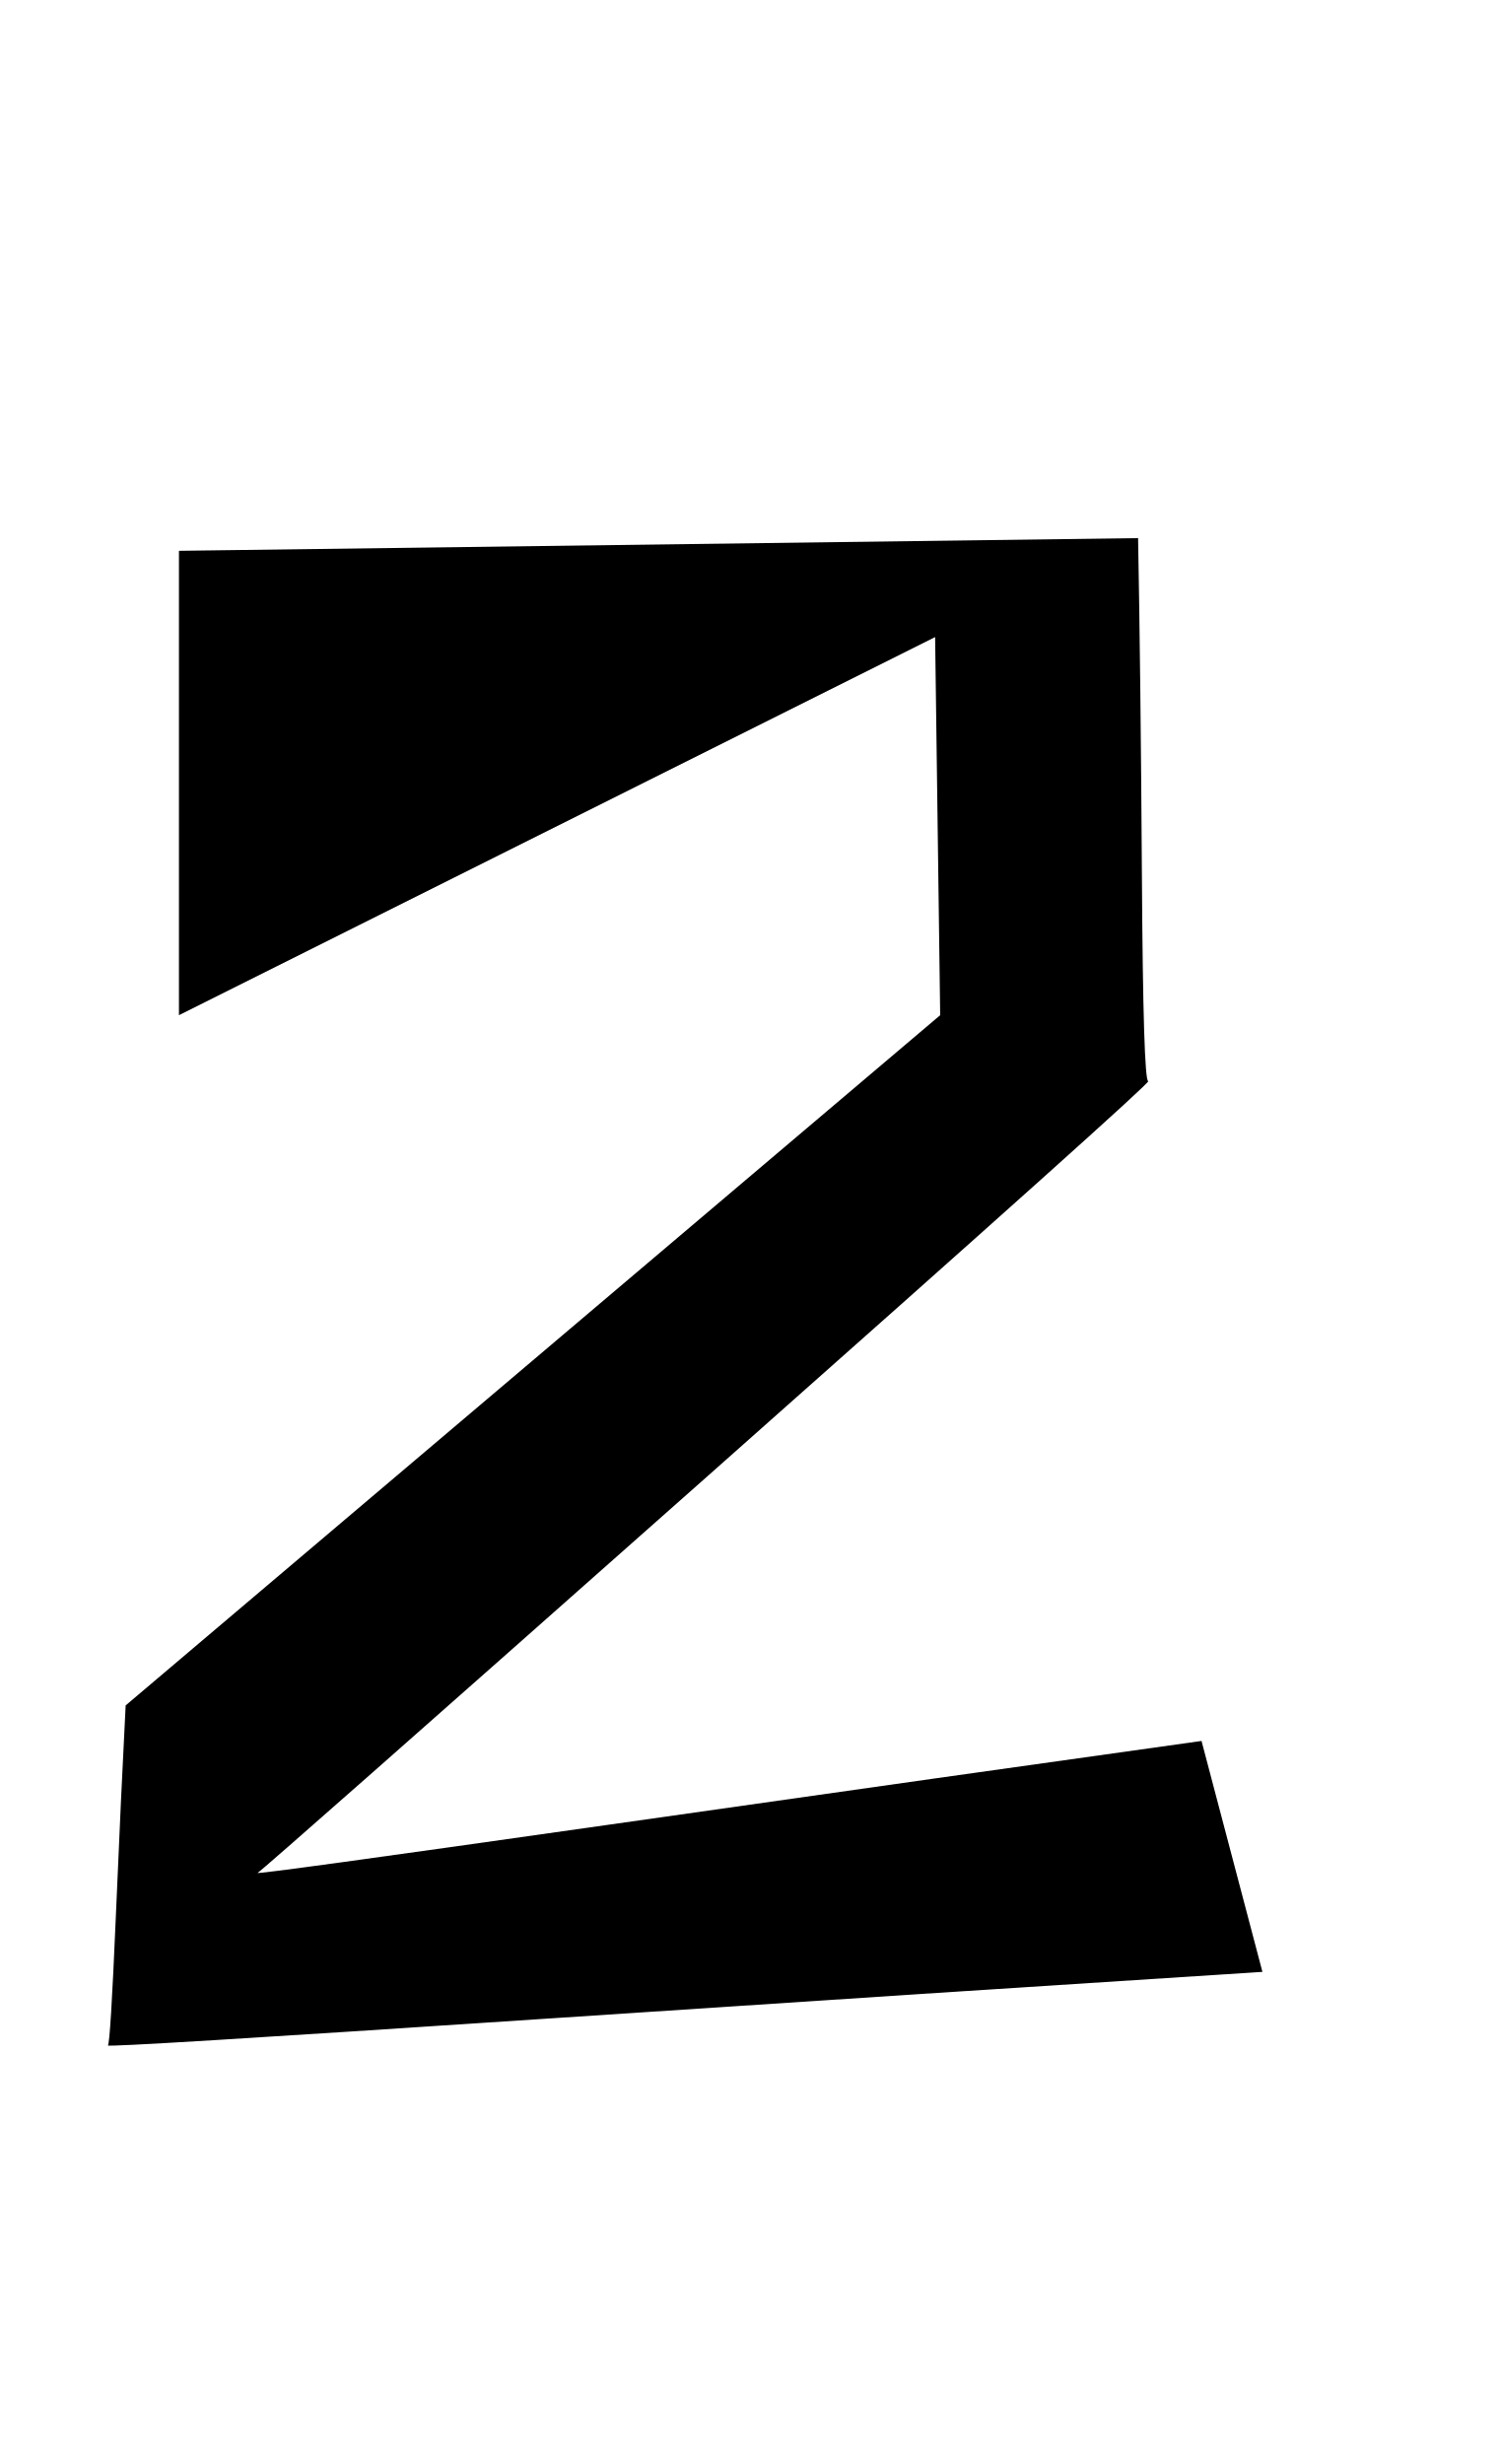
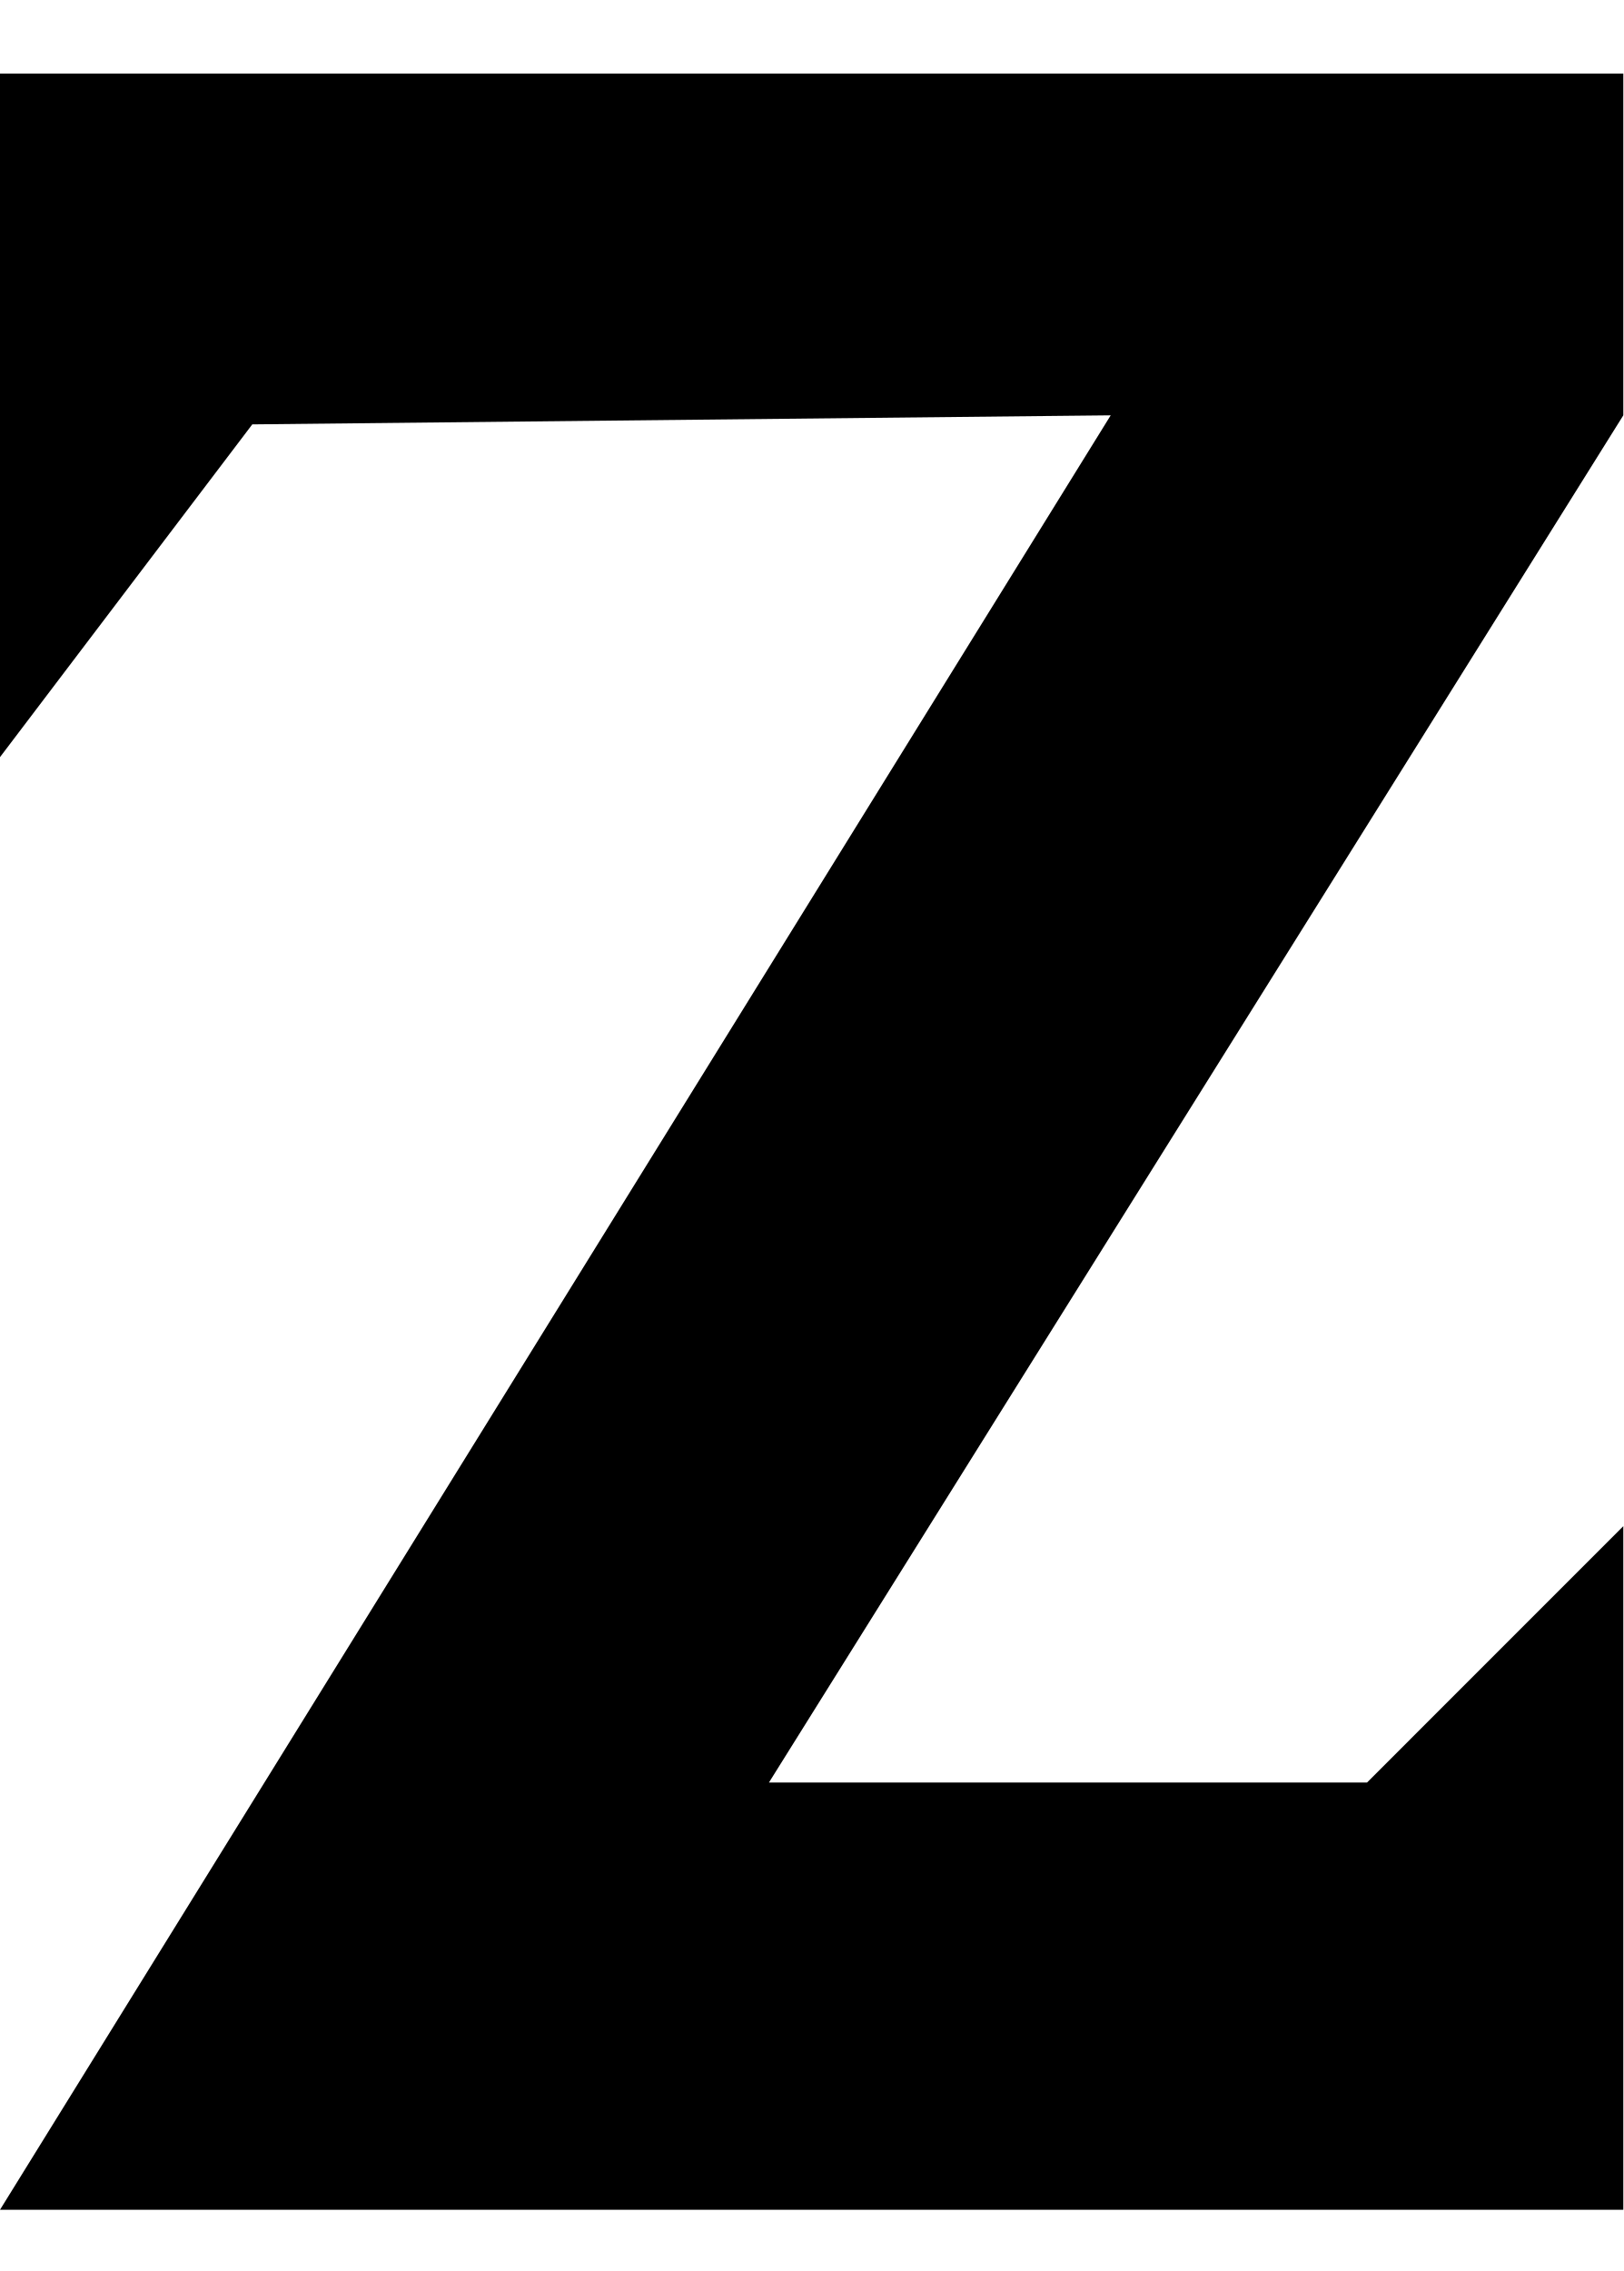
- <svg xmlns="http://www.w3.org/2000/svg" version="1.0" id="glyph_Z" x="0px" y="0px" width="56px" height="92px">
+ <svg xmlns="http://www.w3.org/2000/svg" version="1.0" id="glyph_Z" x="0px" y="0px" width="70.393px" height="98.466px">
  <g id="Z">
-     <path style="fill:#000000;stroke-width:0px" d="M6.682 37.905 C6.682 33.57 6.682 24.901 6.682 20.566 C15.635 20.447 33.543 20.211 42.496 20.092 Q42.591 25.161 42.639 32.765 Q42.686 40.368 42.875 40.368 Q43.065 40.368 26.437 55.101 Q9.808 69.835 9.619 69.929 Q9.429 70.024 22.741 68.129 Q36.054 66.234 44.865 65.003 C45.434 67.158 46.571 71.469 47.139 73.625 Q36.361 74.312 20.148 75.389 Q3.934 76.467 4.029 76.372 Q4.124 76.278 4.325 71.564 Q4.526 66.85 4.692 63.676 C12.296 57.233 27.503 44.348 35.106 37.905 C35.059 34.375 34.964 27.317 34.917 23.787 C27.858 27.317 13.74 34.375 6.682 37.905 z" id="path_Z_0" />
+     <path style="fill:#000000;stroke-width:0px" d="M70.393 95.811 C52.795 95.811 17.598 95.811 -0 95.811 C12.041 76.361 36.123 37.459 48.164 18.008 C38.858 18.106 20.246 18.302 10.94 18.4 C8.205 22.007 2.735 29.221 -0 32.828 C-0 25.418 -0 10.598 -0 3.189 C17.598 3.189 52.795 3.189 70.393 3.189 C70.393 6.893 70.393 14.303 70.393 18.008 C61.131 32.828 42.607 62.467 33.344 77.287 C39.828 77.287 52.795 77.287 59.279 77.287 C62.057 74.508 67.615 68.951 70.393 66.172 C70.393 73.582 70.393 88.402 70.393 95.811 z" id="path_V_0" />
  </g>
</svg>
